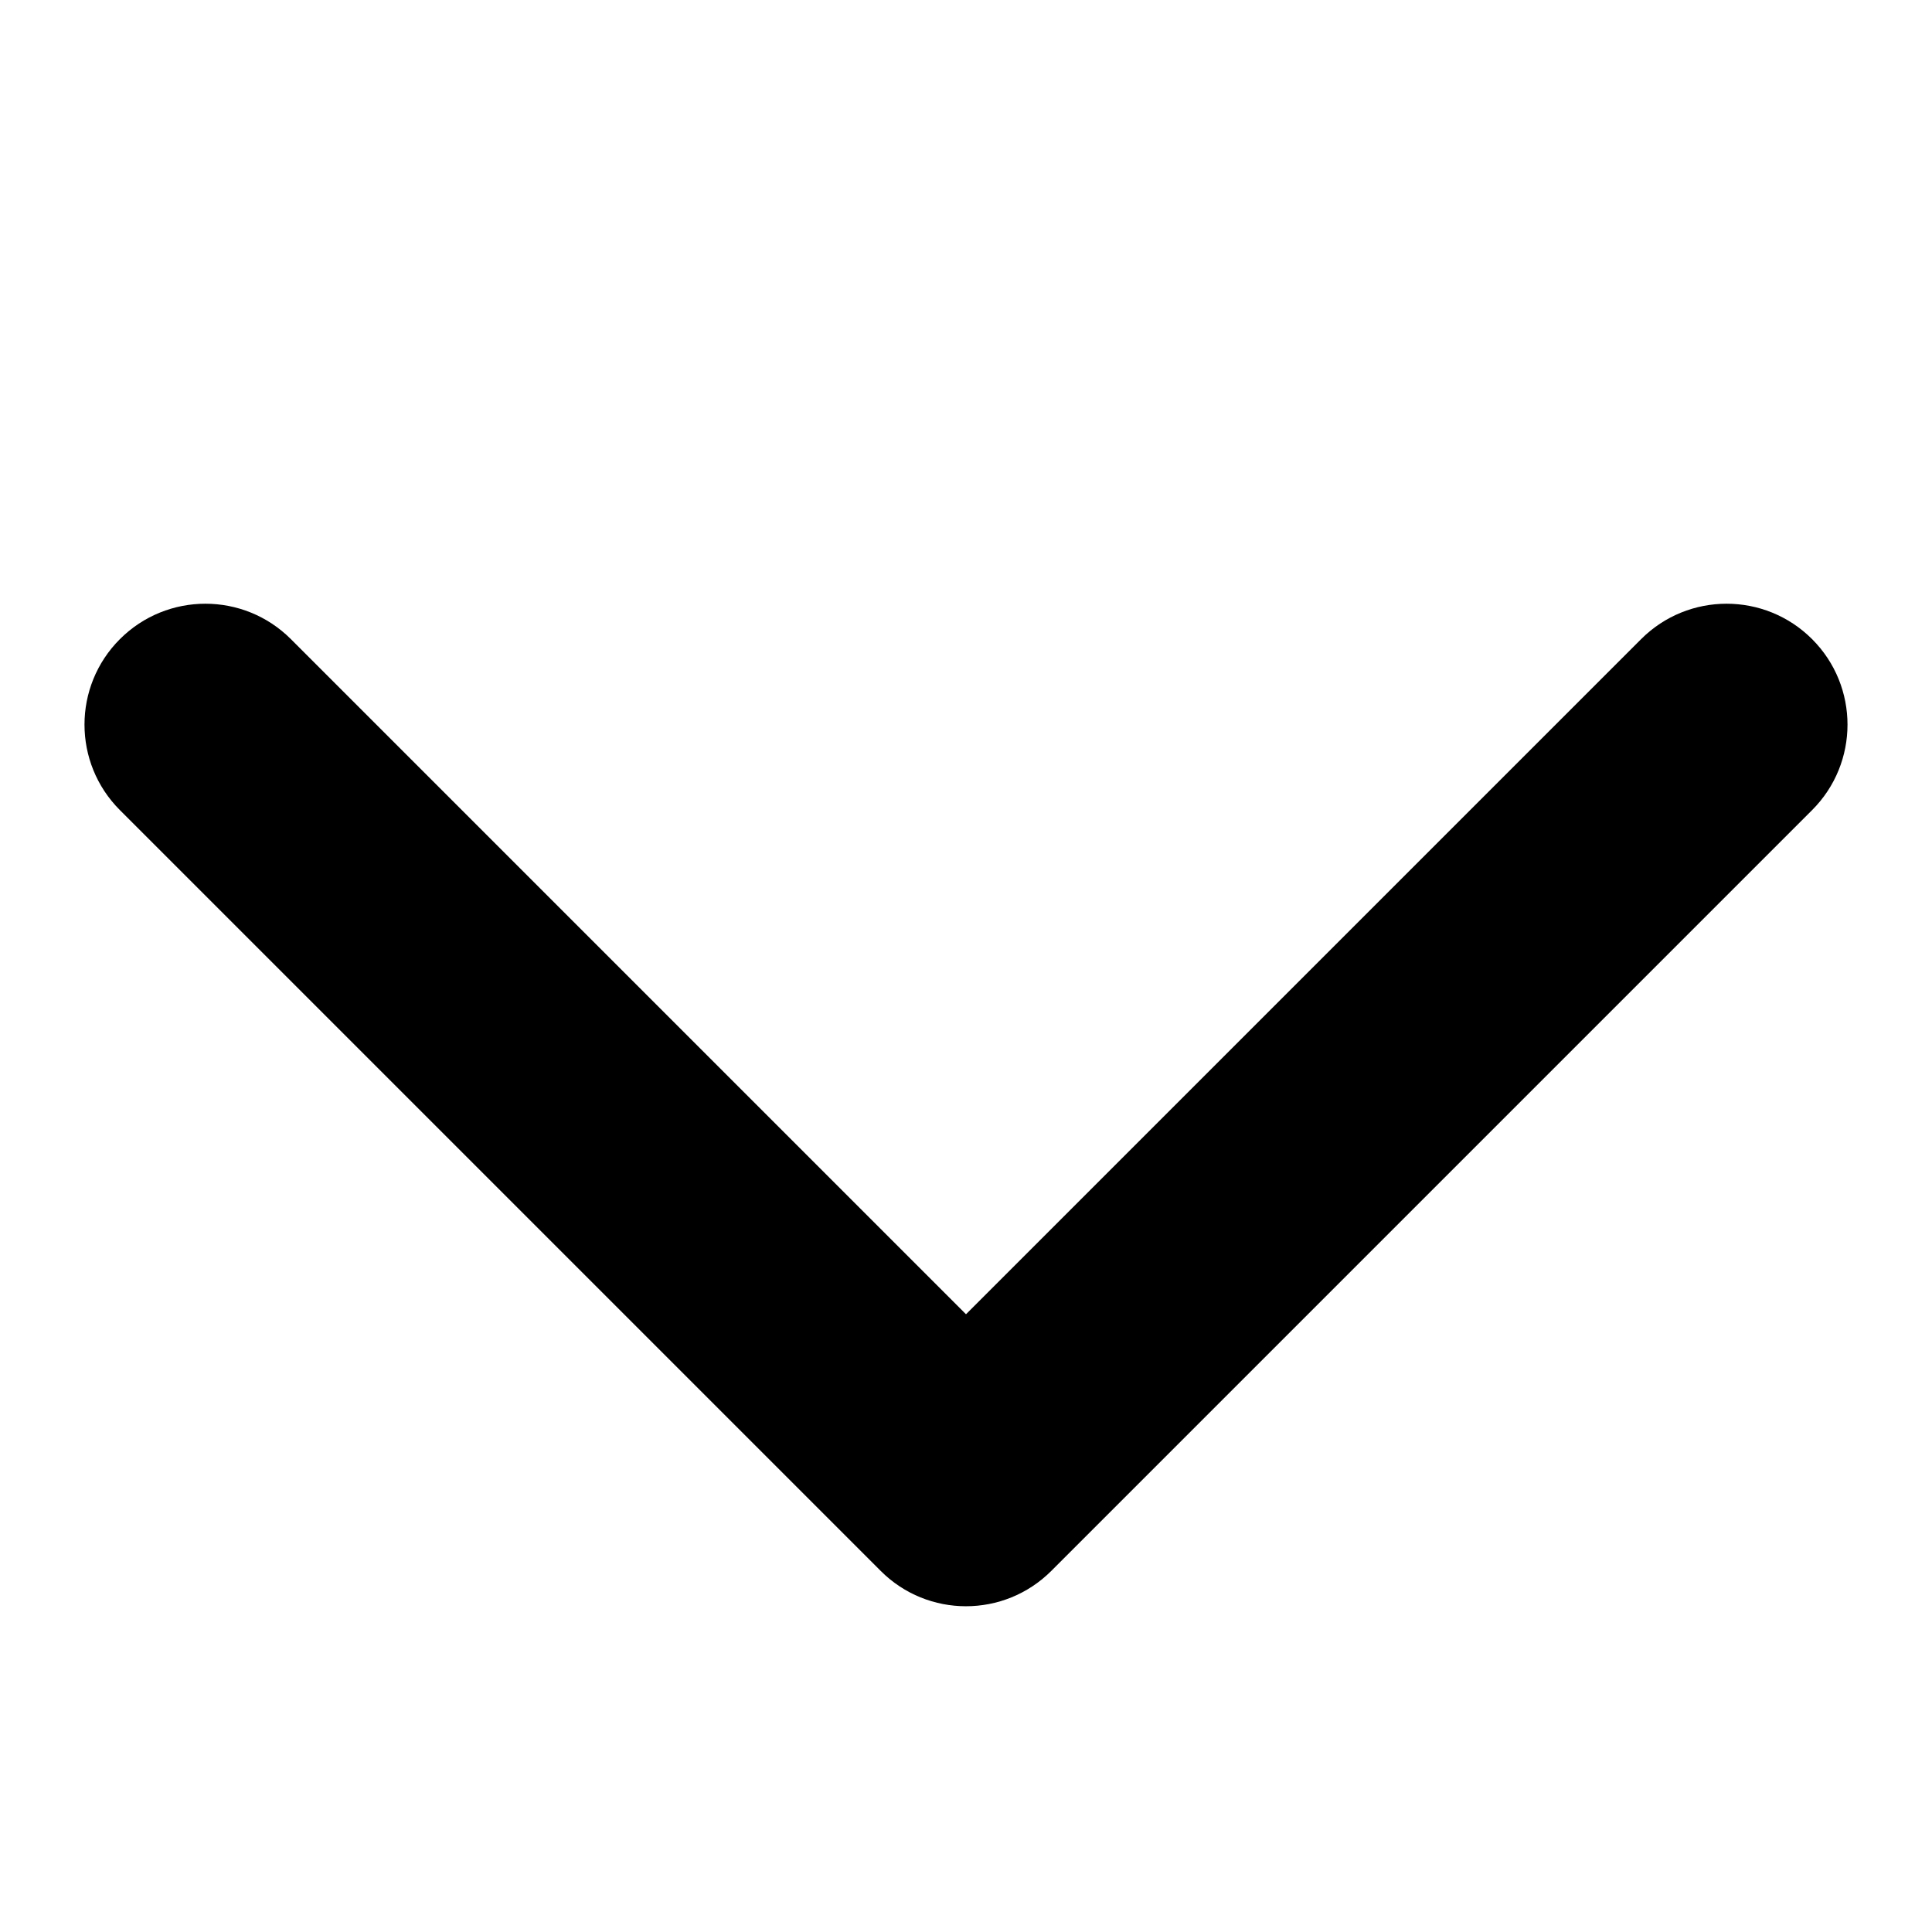
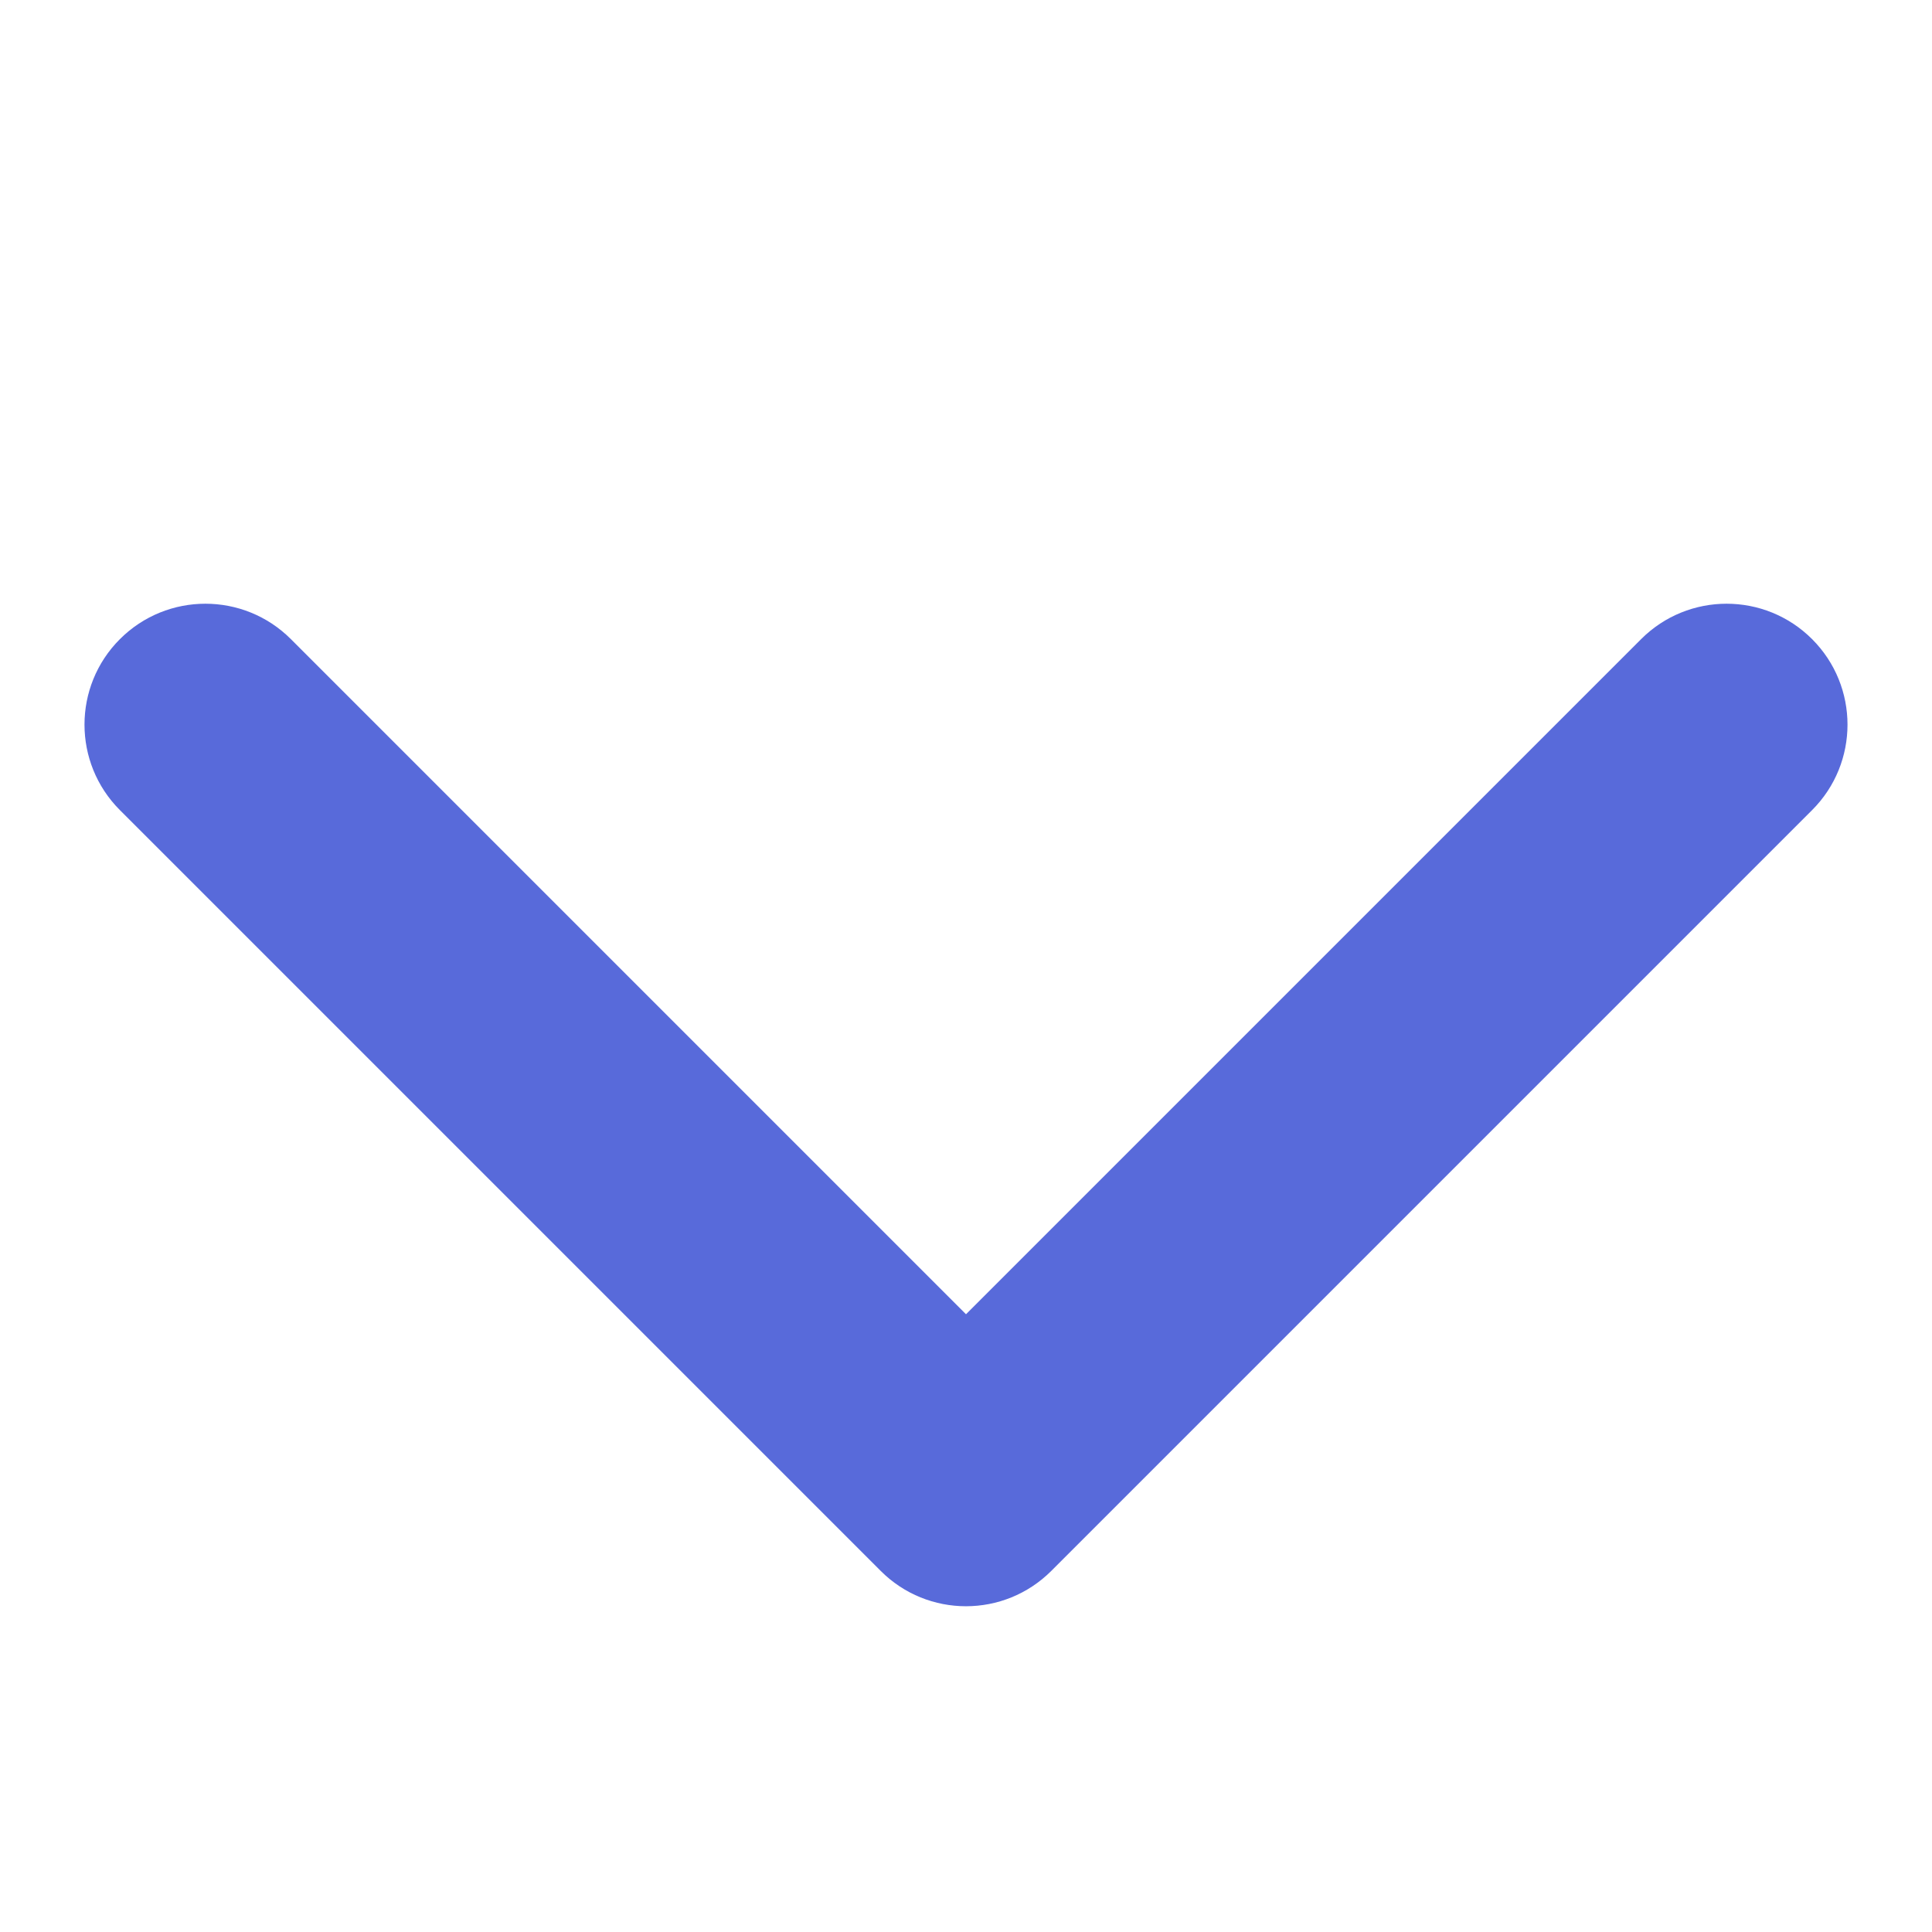
- <svg xmlns="http://www.w3.org/2000/svg" height="16" viewBox="0 0 16 16" width="16">
+ <svg xmlns="http://www.w3.org/2000/svg" height="16" viewBox="0 0 16 16" width="16" fill="rgb(88, 106, 218)">
  <path d="m13.591 5.293c.391-.391 1.025-.391 1.416 0 .391.391.391 1.025 0 1.416l-6.3 6.3c-.391.391-1.024.391-1.414 0l-6.3-6.3c-.391-.391-.391-1.025 0-1.416s1.025-.391 1.416 0l5.591 5.591z" fill-rule="evenodd" />
</svg>
